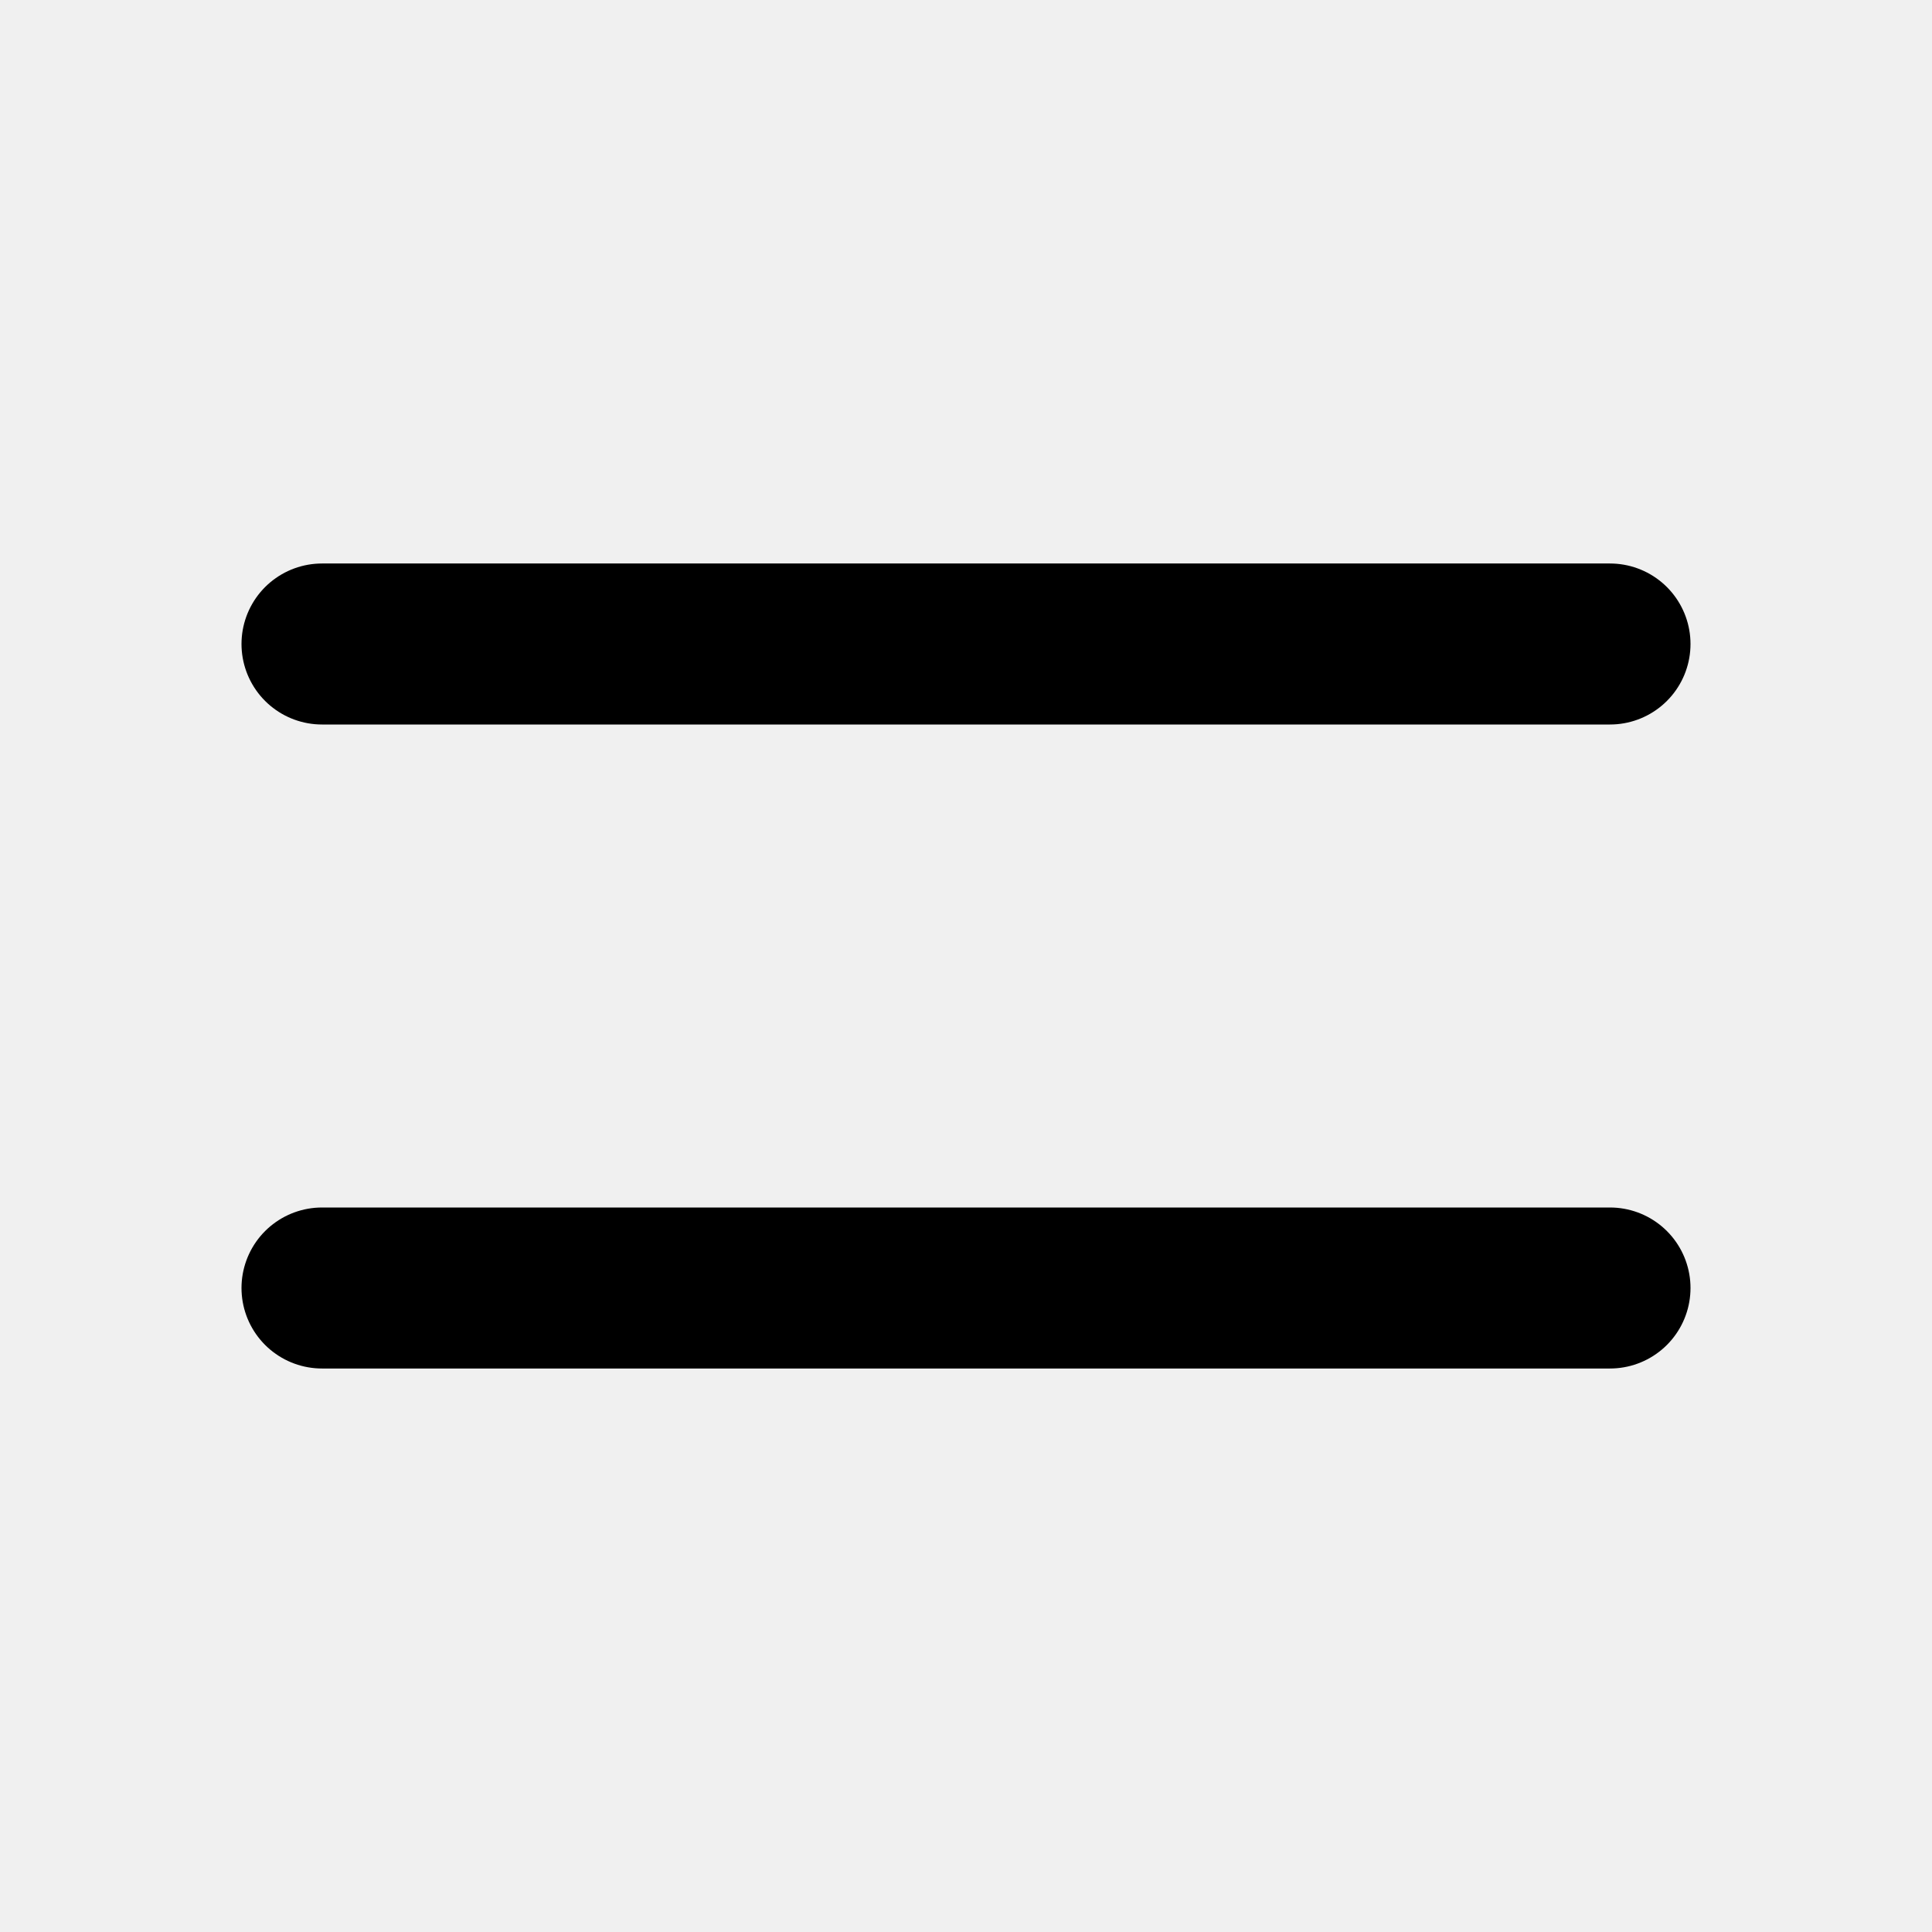
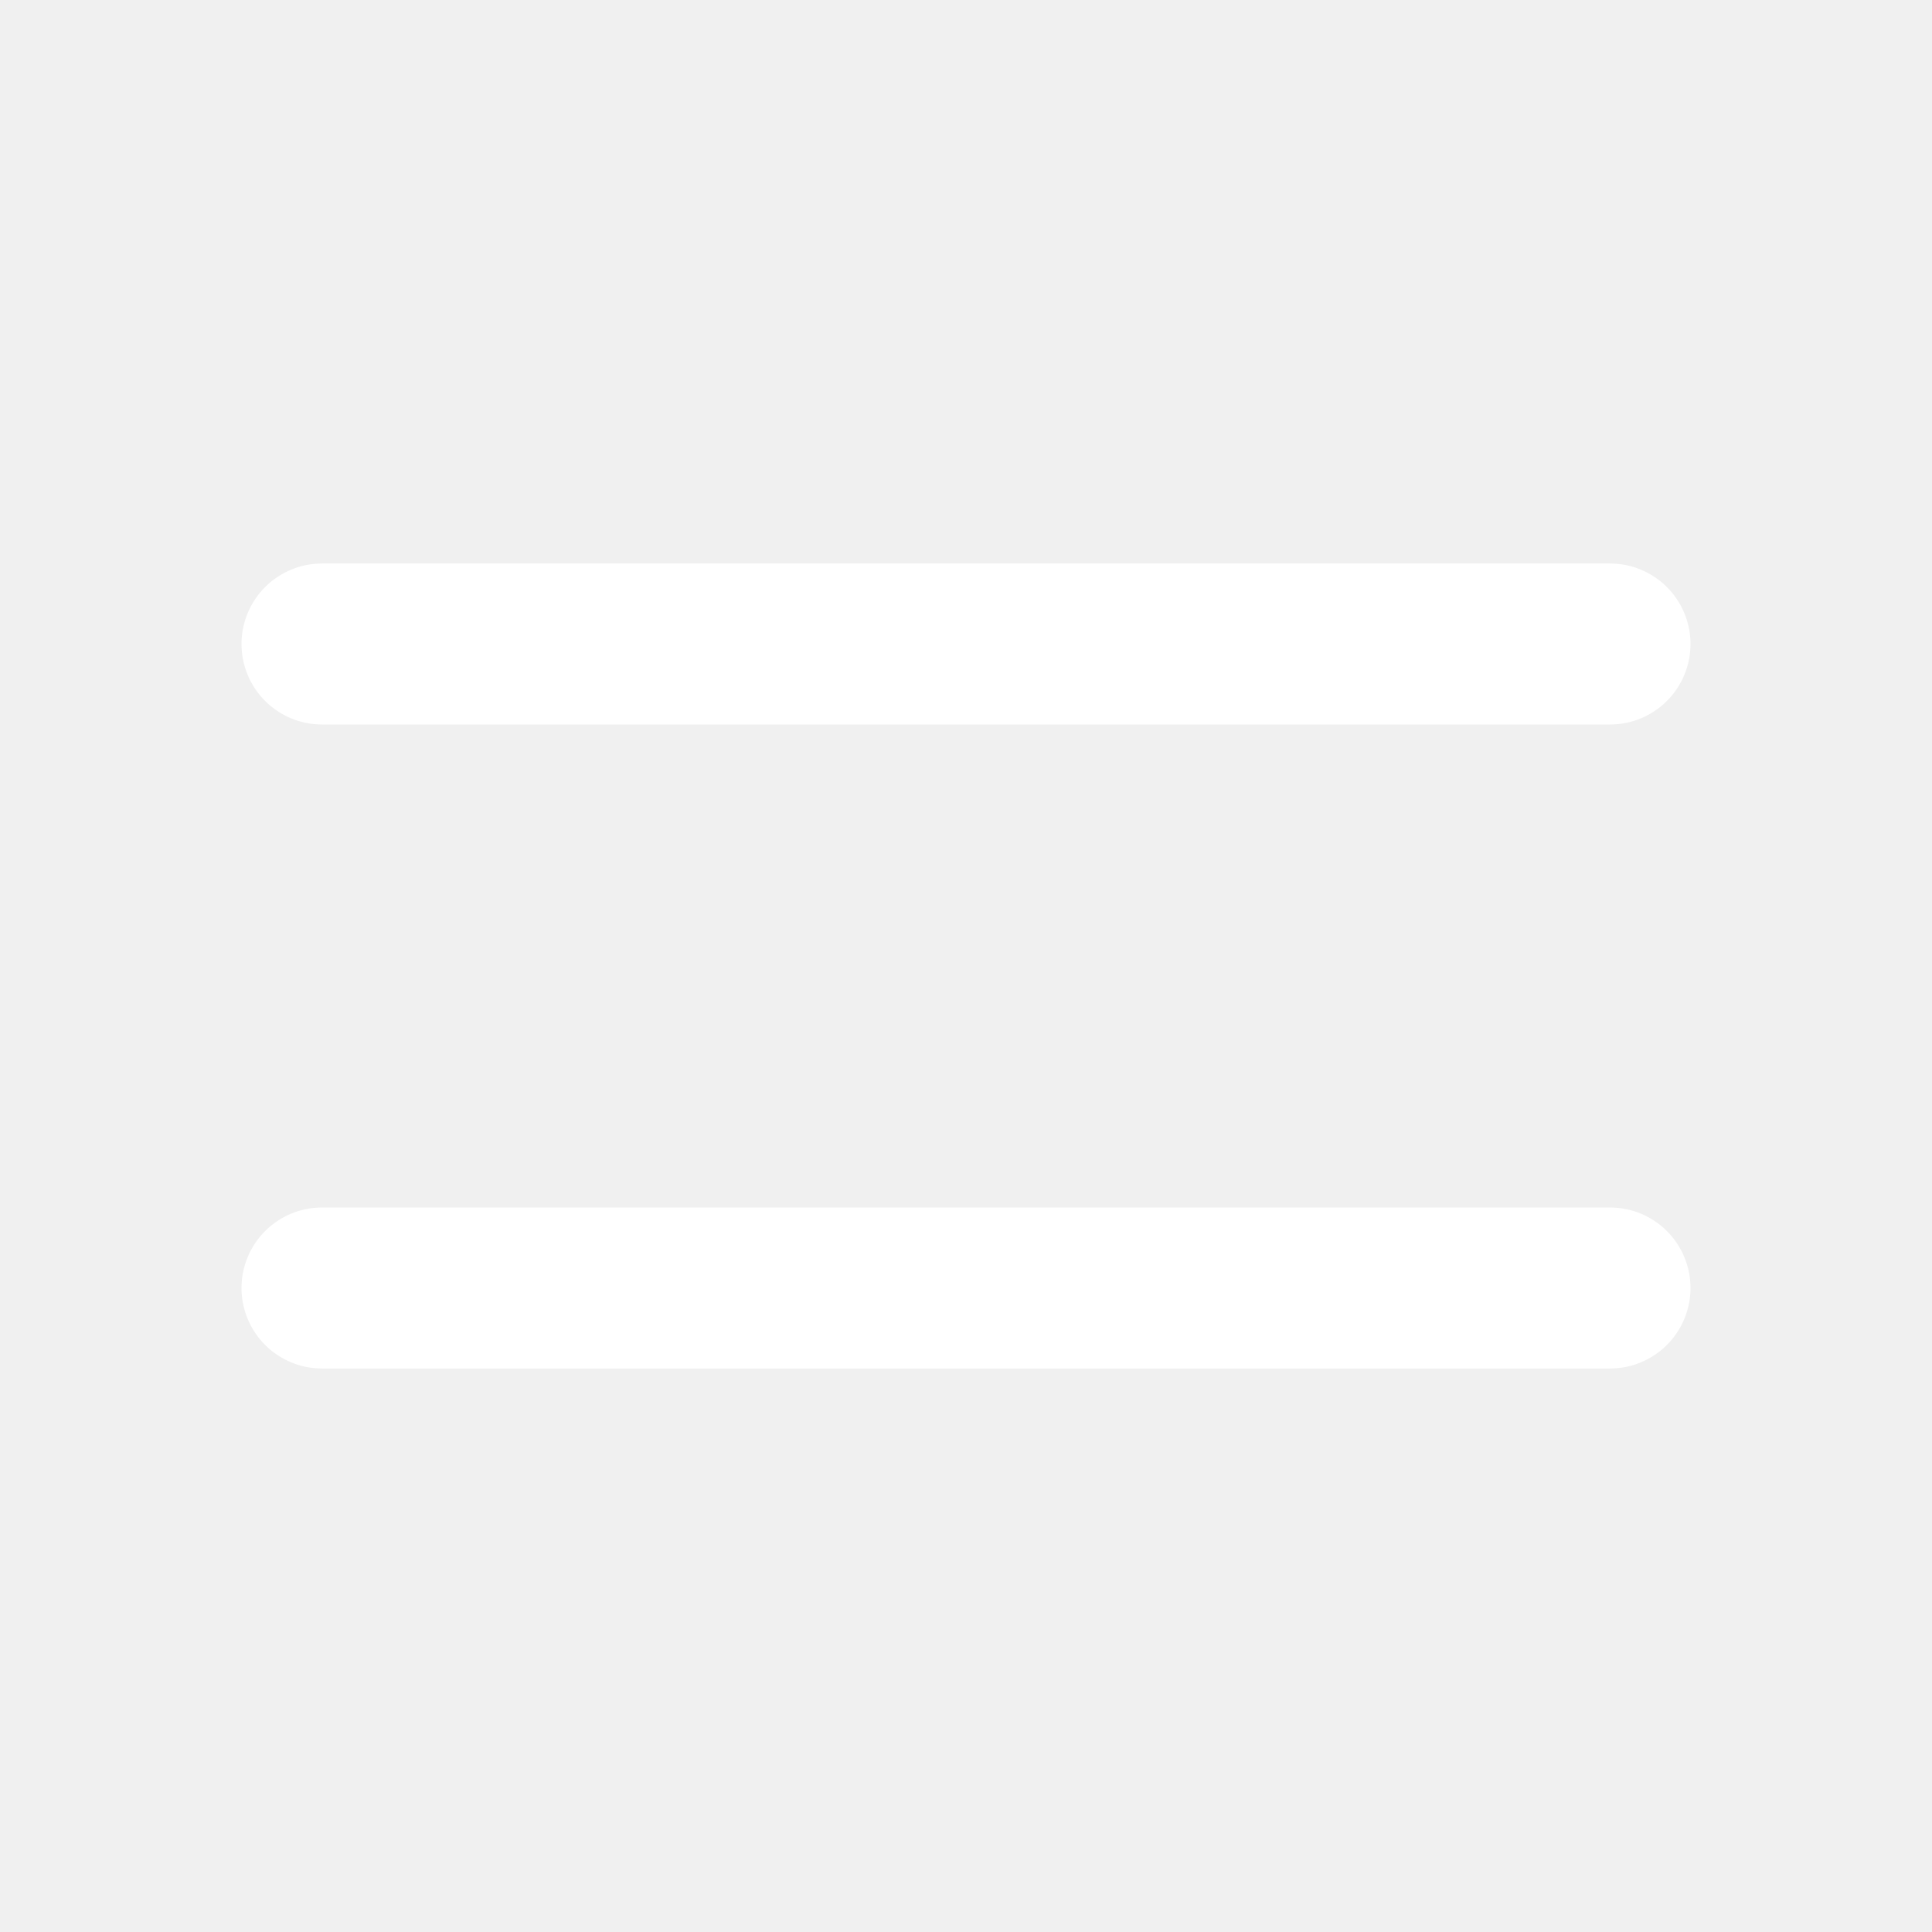
- <svg xmlns="http://www.w3.org/2000/svg" class="icon icon-tabler icon-tabler-menu" width="24" height="24" viewBox="0 0 24 24" stroke-width="2" stroke="currentColor" fill="none" stroke-linecap="round" stroke-linejoin="round">
+ <svg xmlns="http://www.w3.org/2000/svg" class="icon icon-tabler icon-tabler-menu" width="24" height="24" viewBox="0 0 24 24" stroke-width="2" stroke="#ffffff" fill="none" stroke-linecap="round" stroke-linejoin="round">
  <path stroke="none" d="M0 0h24v24H0z" fill="none" />
  <path d="M4 8l16 0" />
  <path d="M4 16l16 0" />
</svg>
